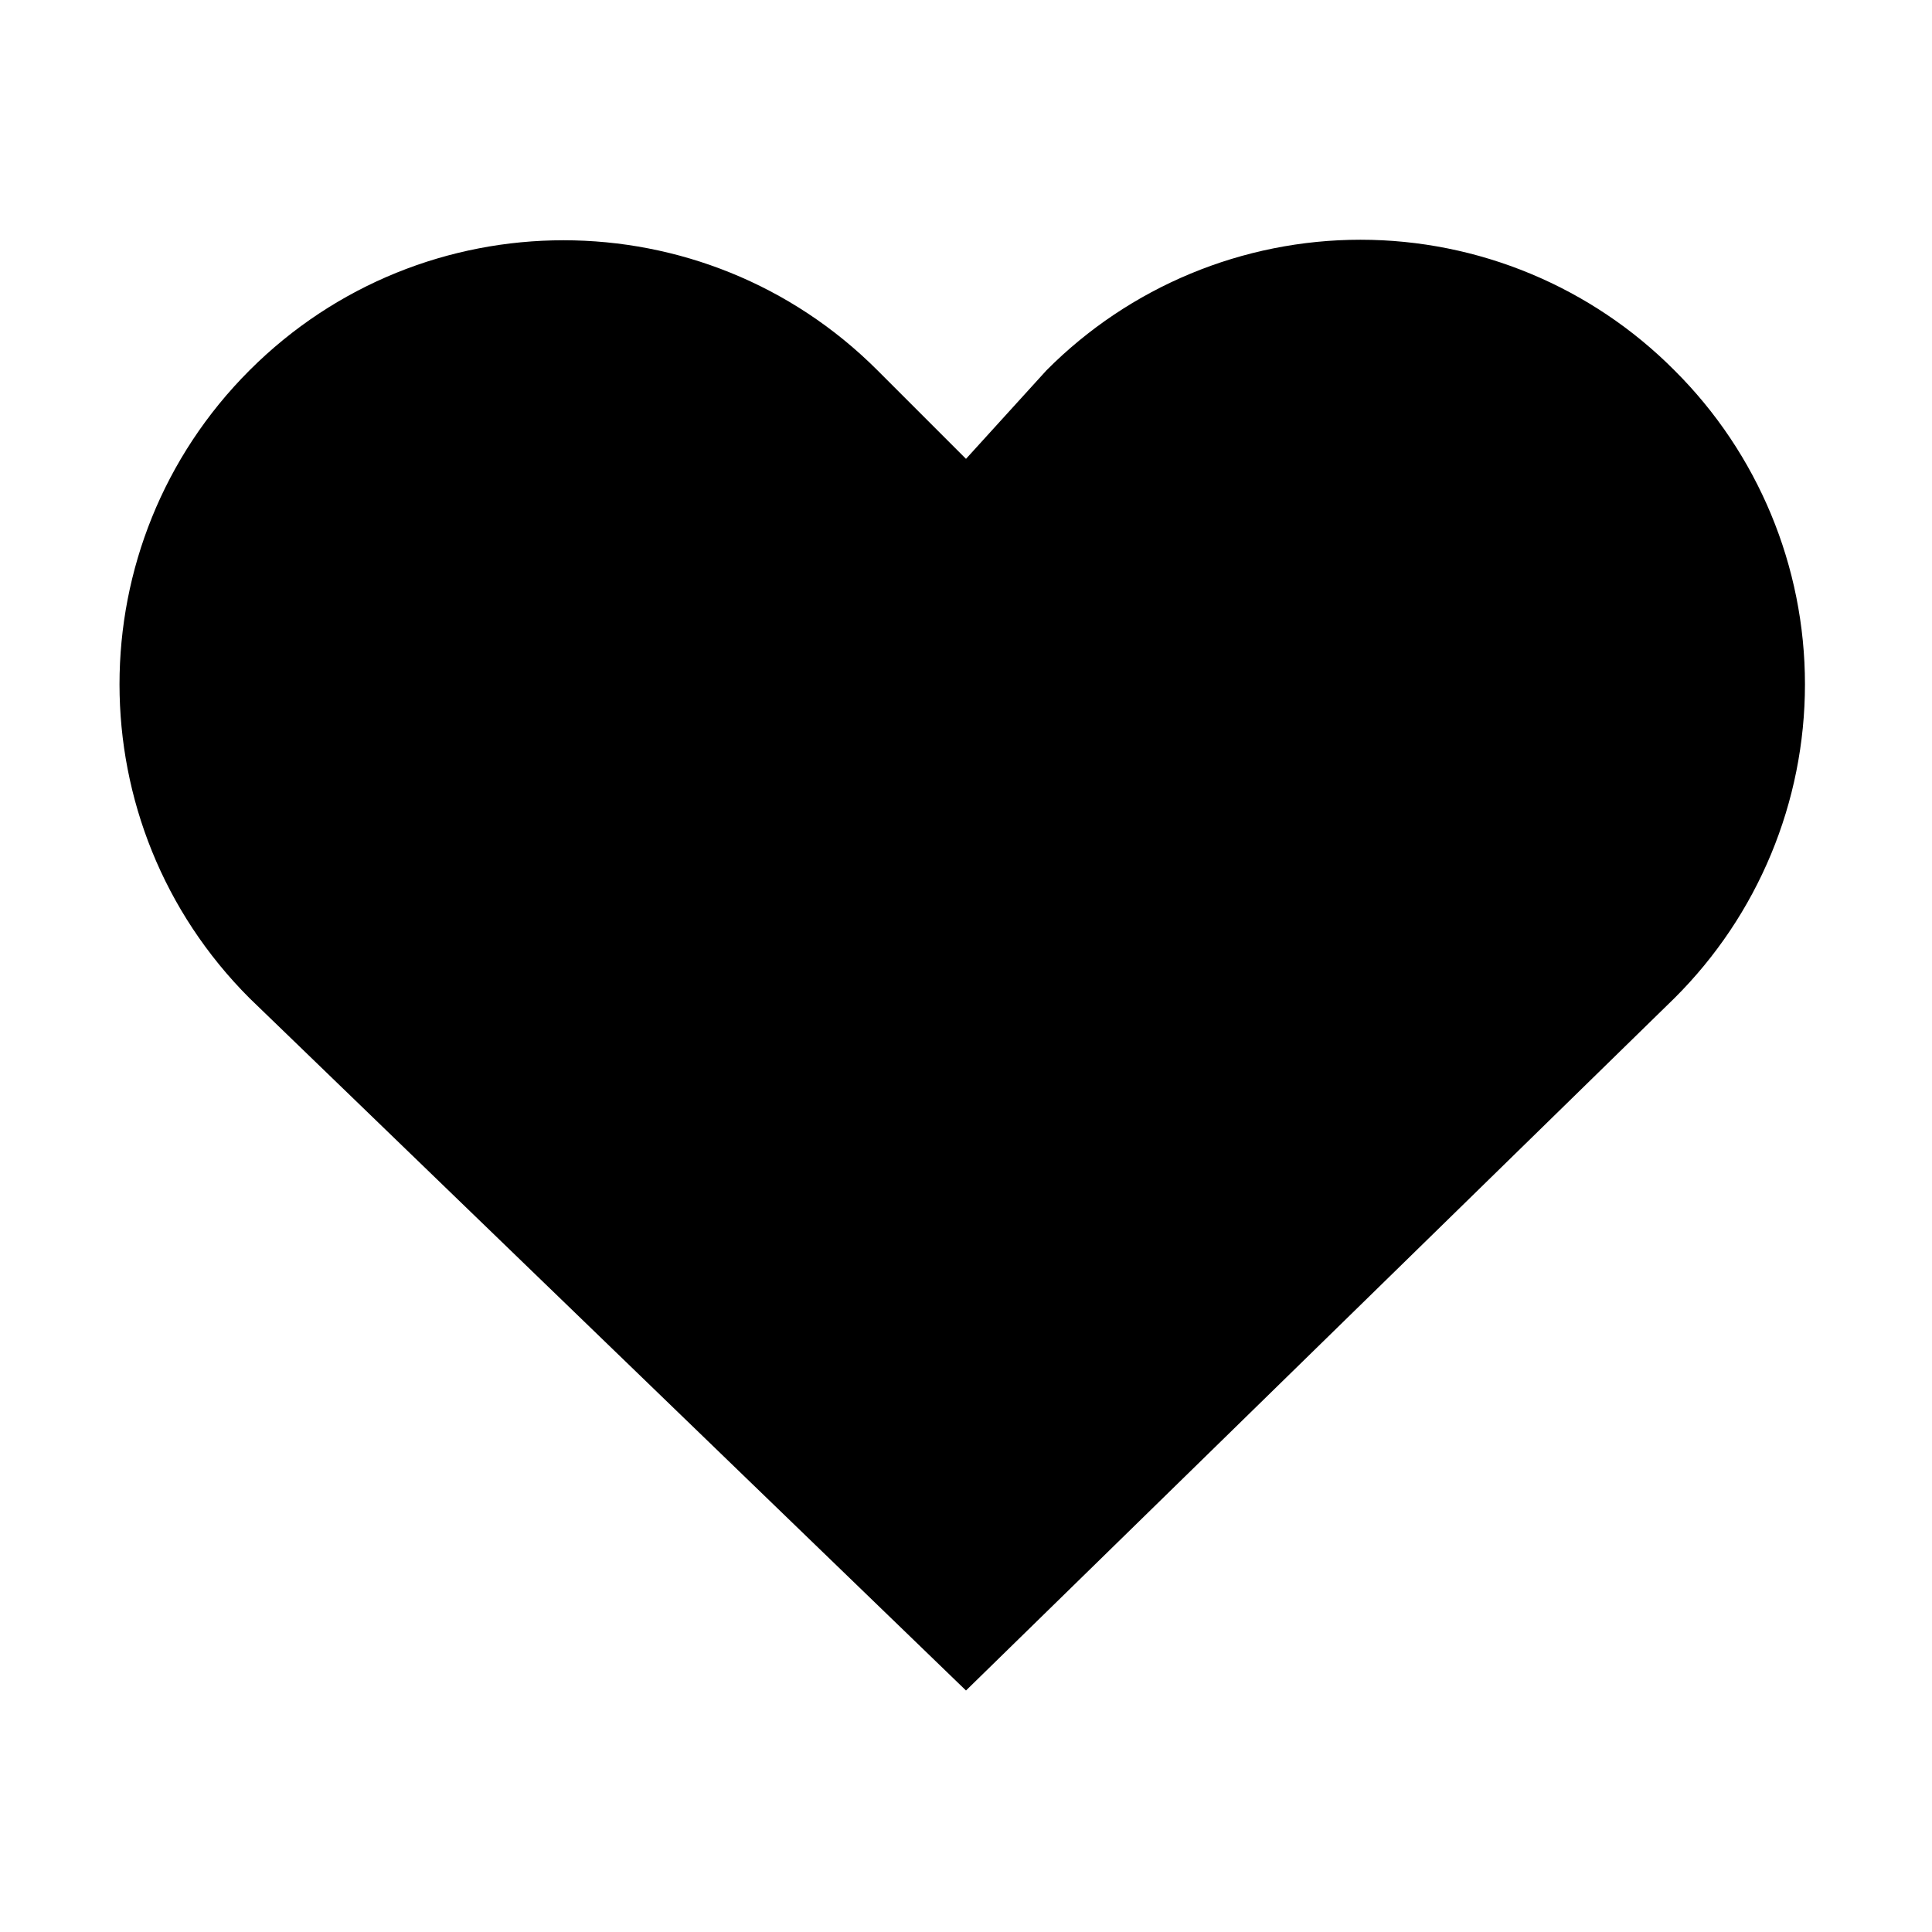
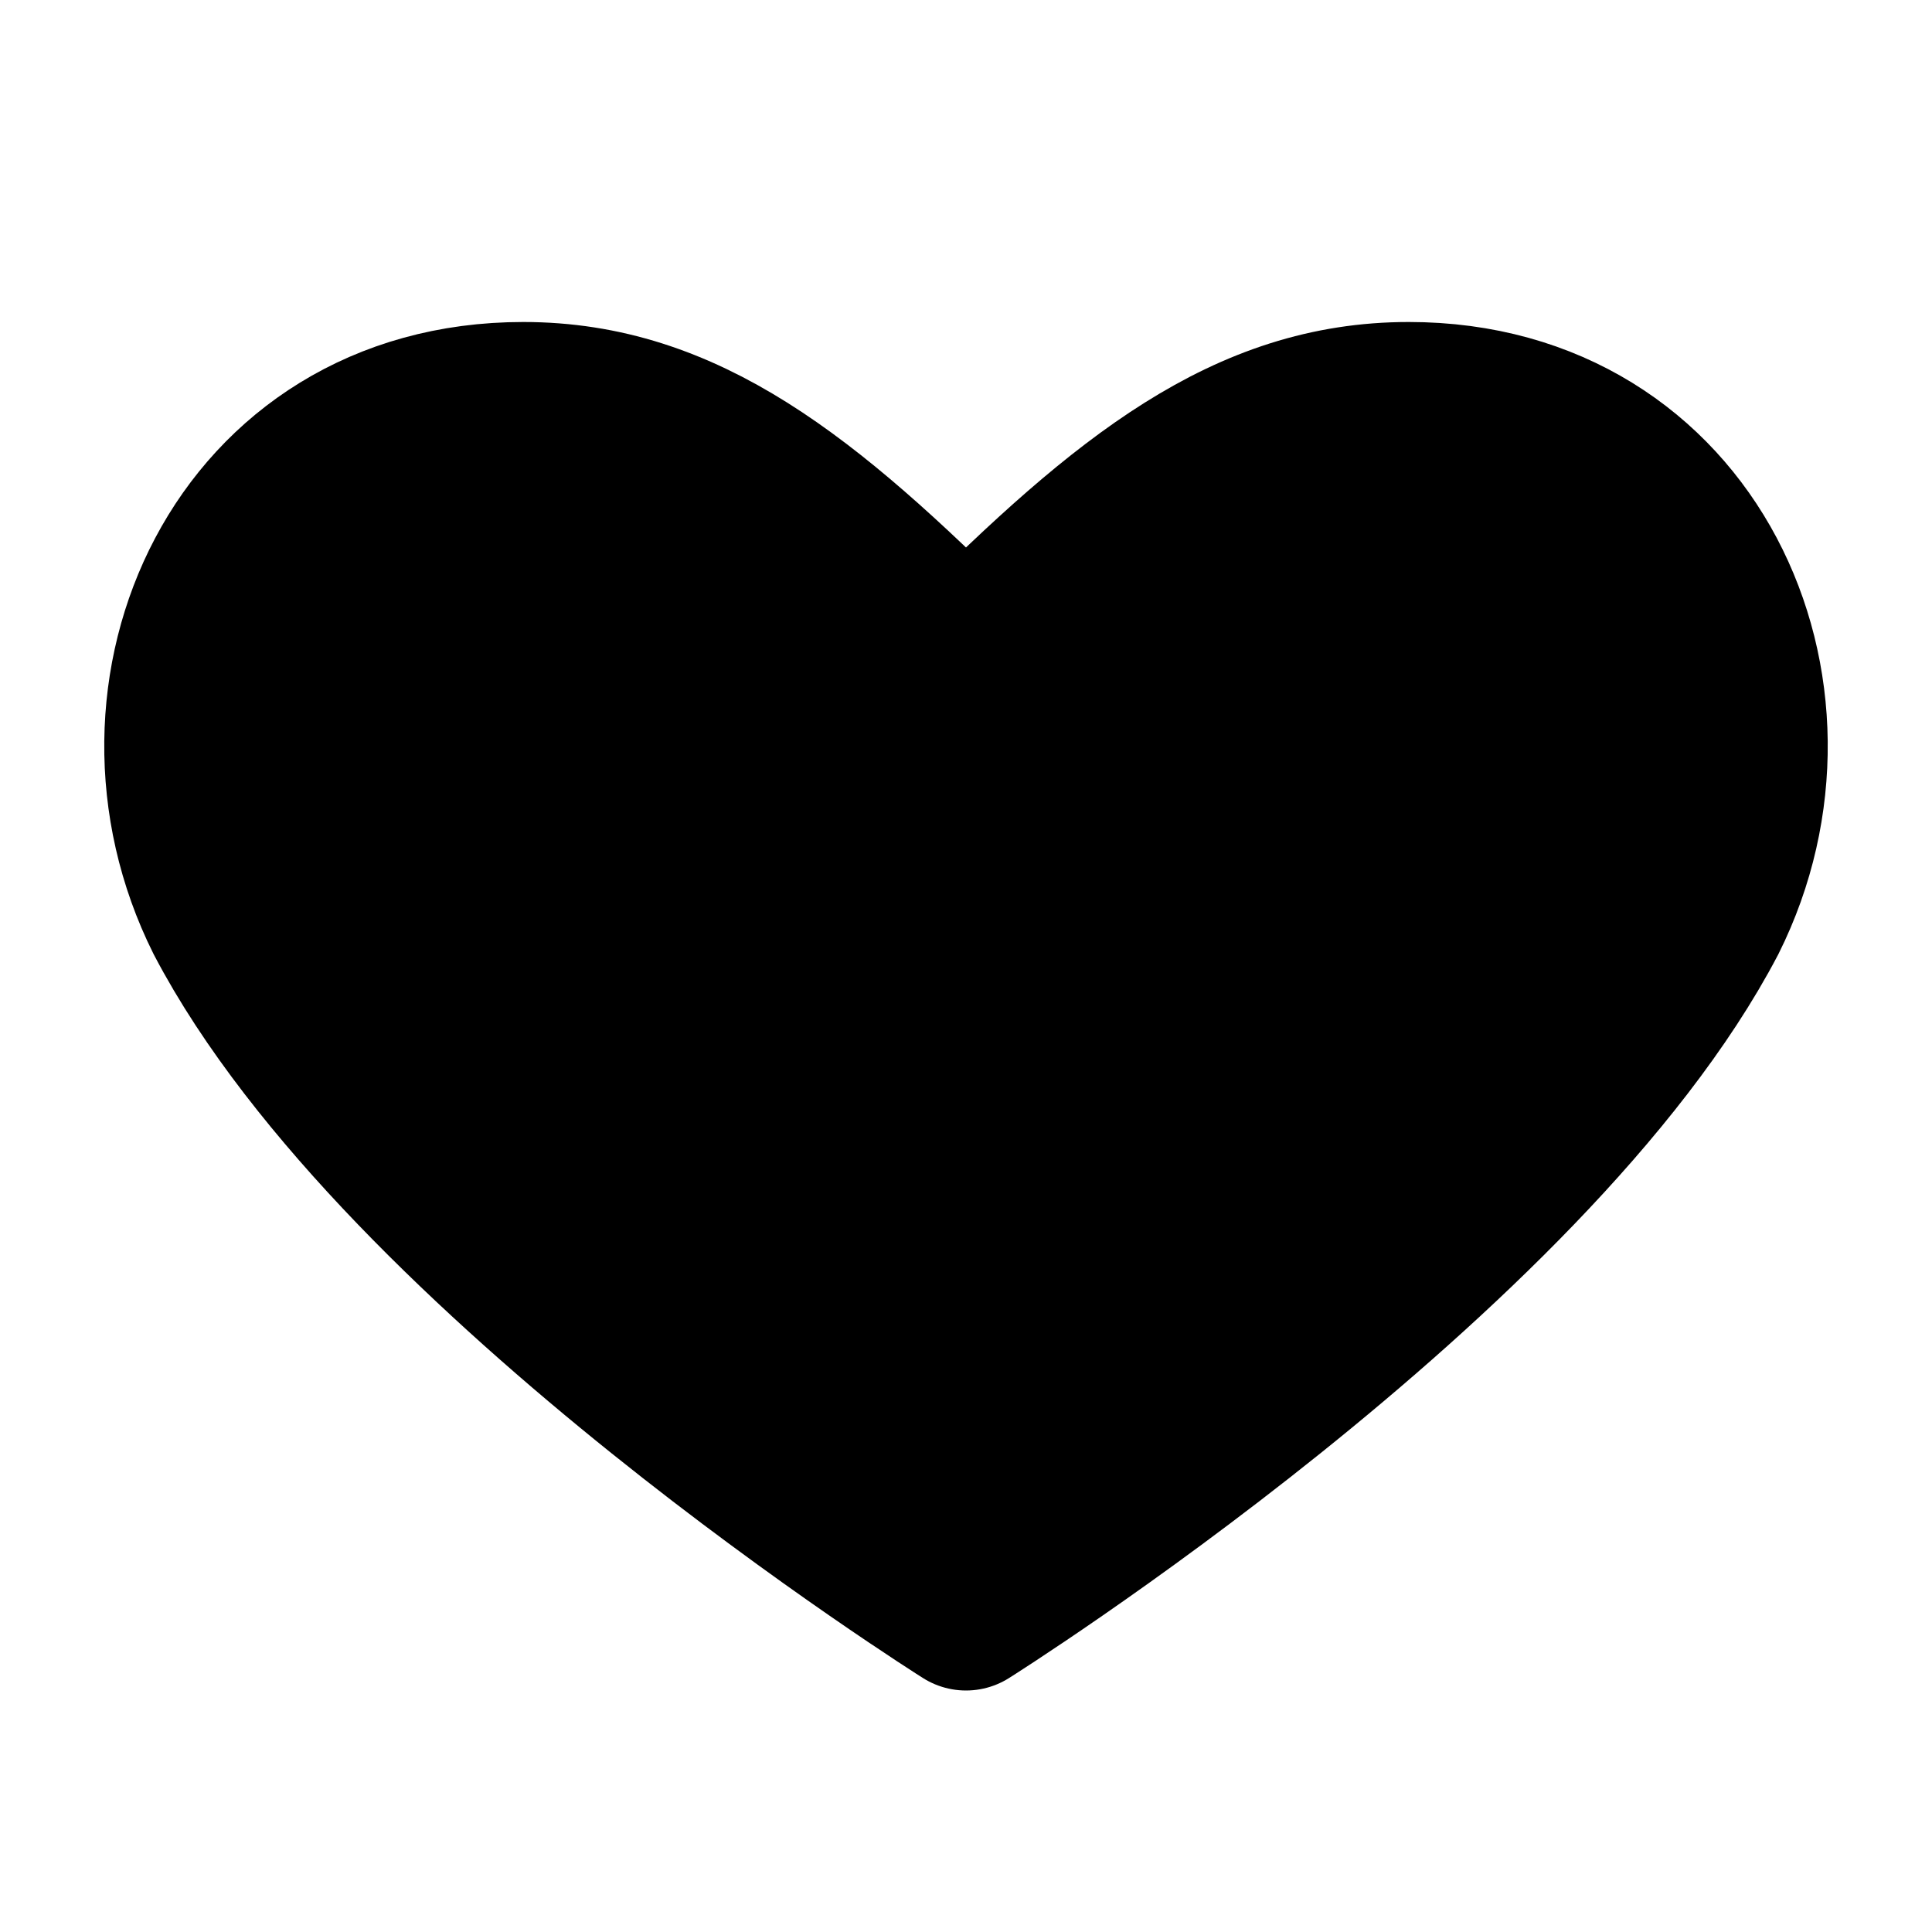
- <svg xmlns="http://www.w3.org/2000/svg" width="24" height="24" viewBox="0 0 24 24">
-   <path d="M20.8 4.6a5.5 5.5 0 0 0-7.8 0L12 5.7l-1.1-1.1a5.5 5.5 0 0 0-7.8 7.8L12 21l8.8-8.6a5.5 5.5 0 0 0 0-7.8Z" />
+ <svg xmlns="http://www.w3.org/2000/svg" width="24" height="24" viewBox="0 0 24 24" stroke="black" stroke-width="2" stroke-linejoin="round">
+   <path d="M12 20s-7-4.4-9.2-8.6C1.4 8.6 3 5 6.5 5c2 0 3.5 1.2 5.5 3.2C14 6.2 15.5 5 17.5 5 21 5 22.6 8.6 21.2 11.4 19 15.6 12 20 12 20Z" />
</svg>
